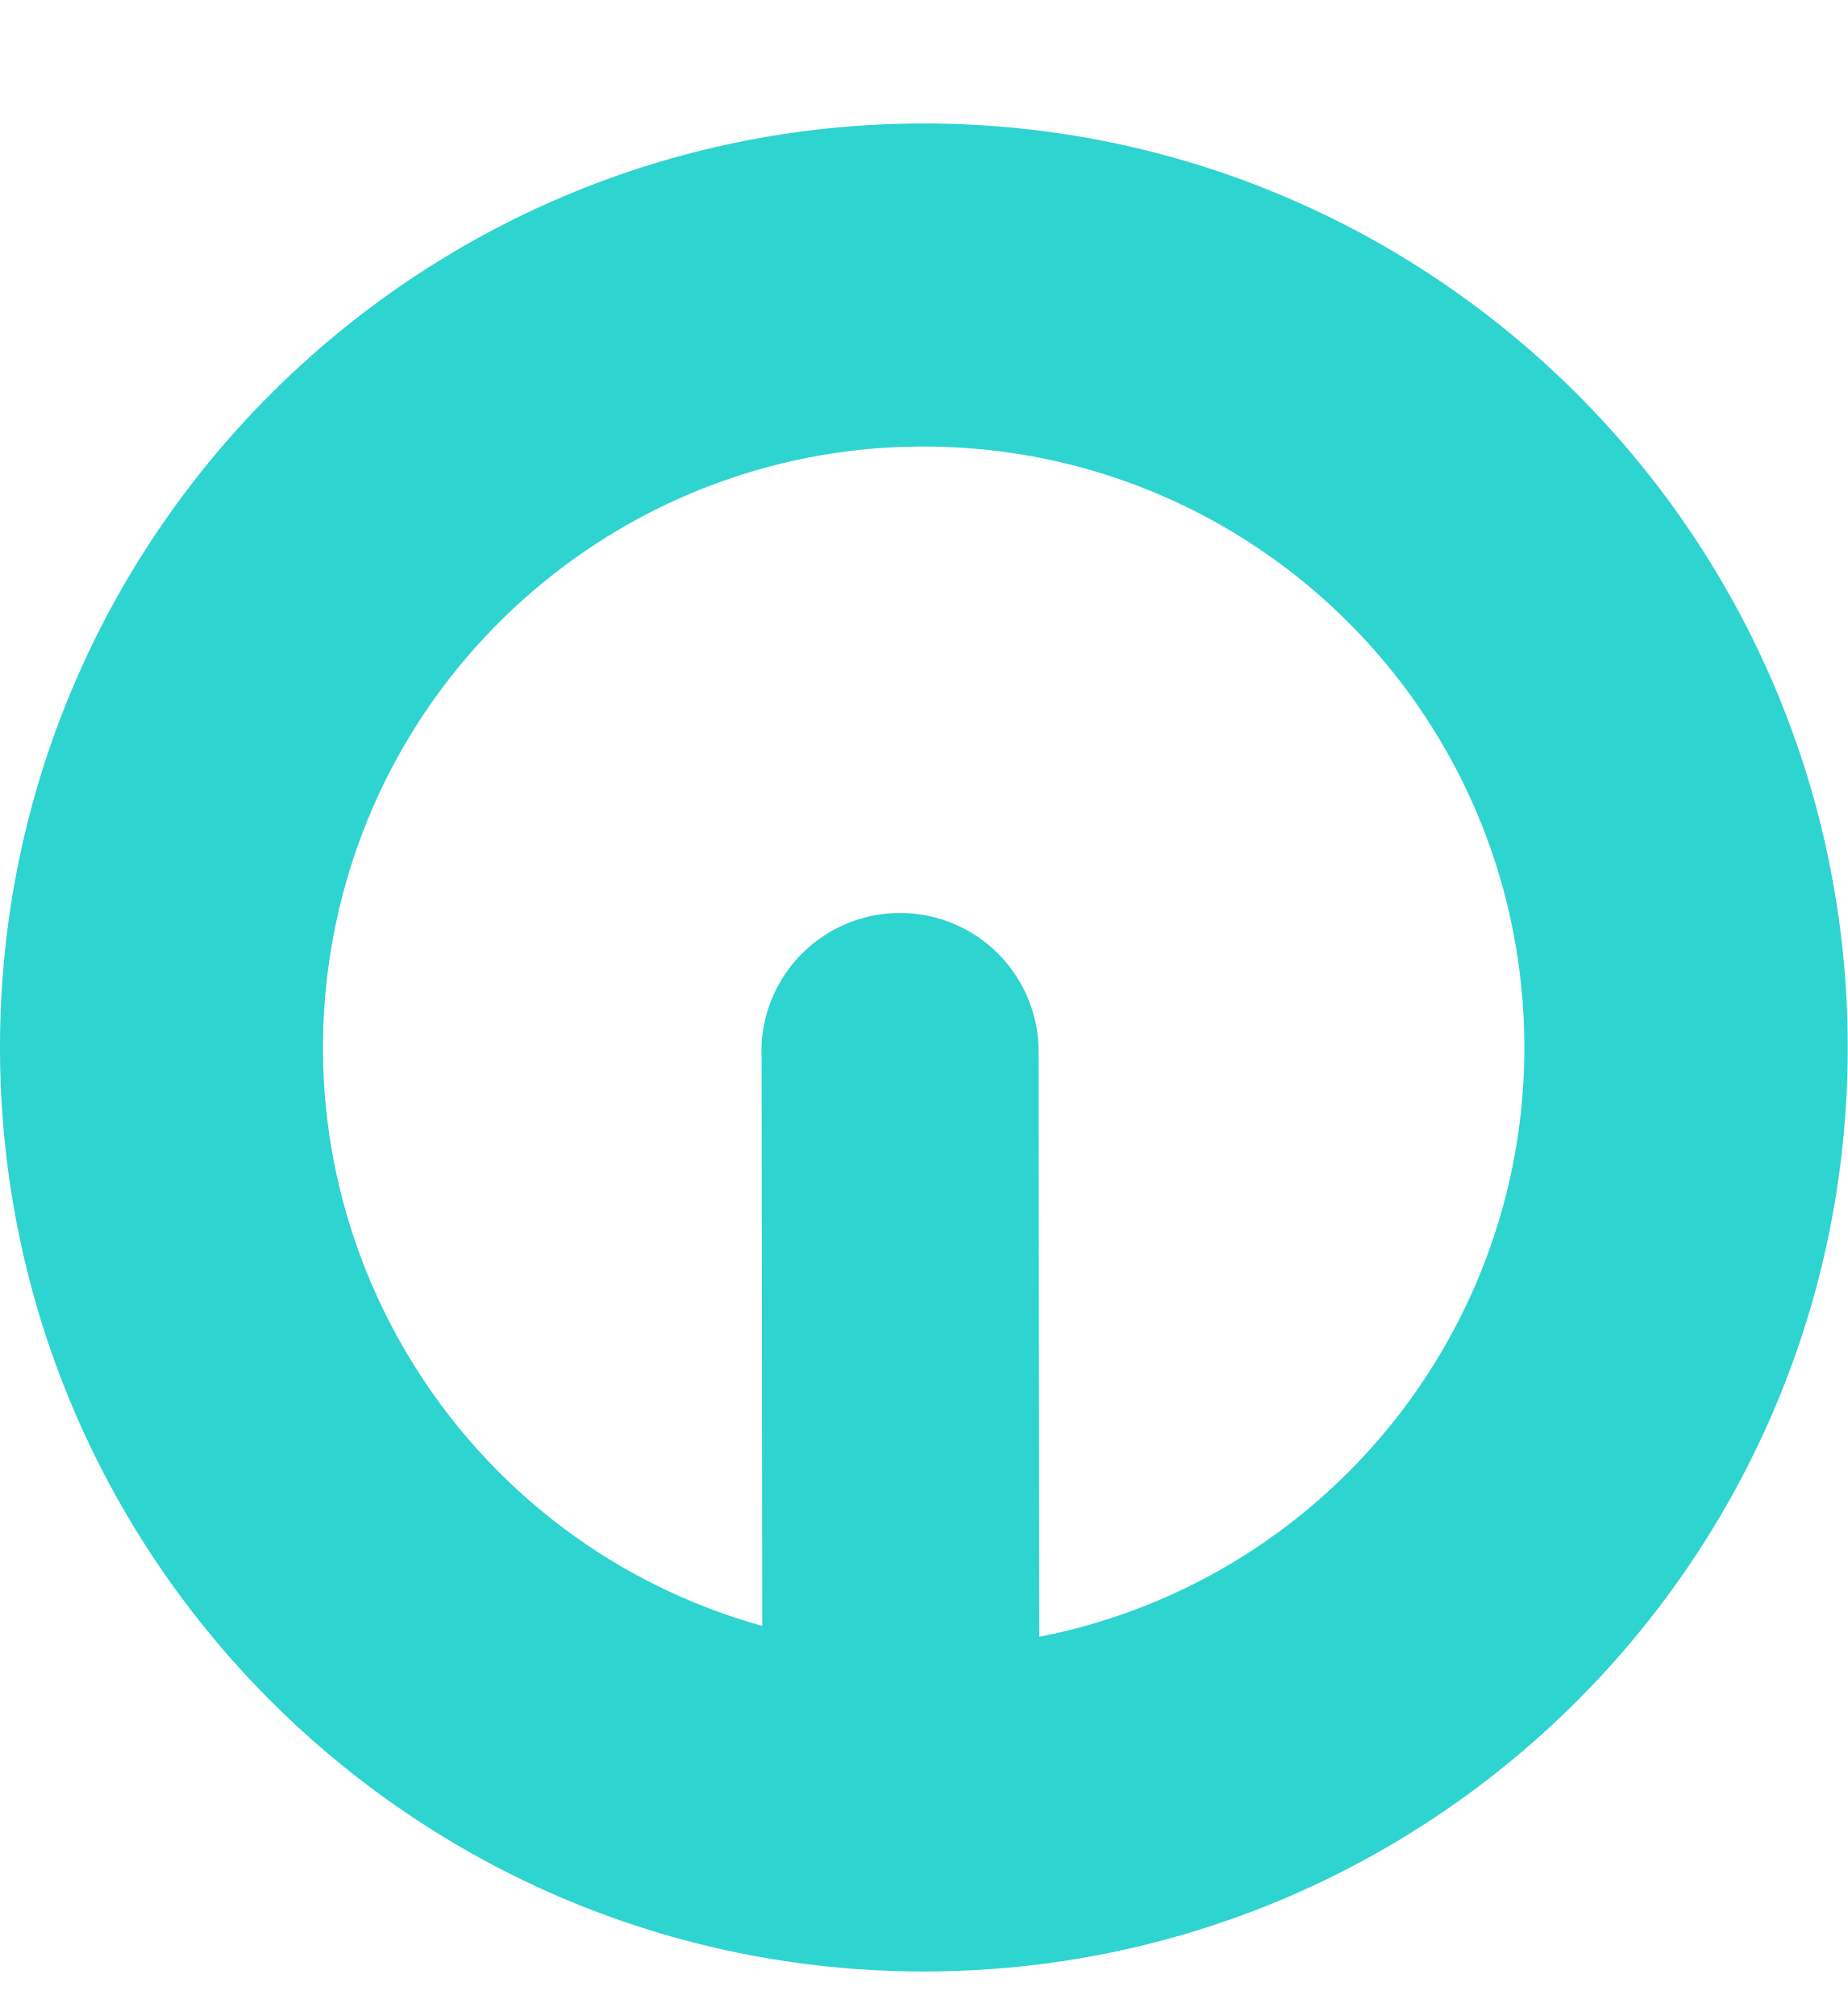
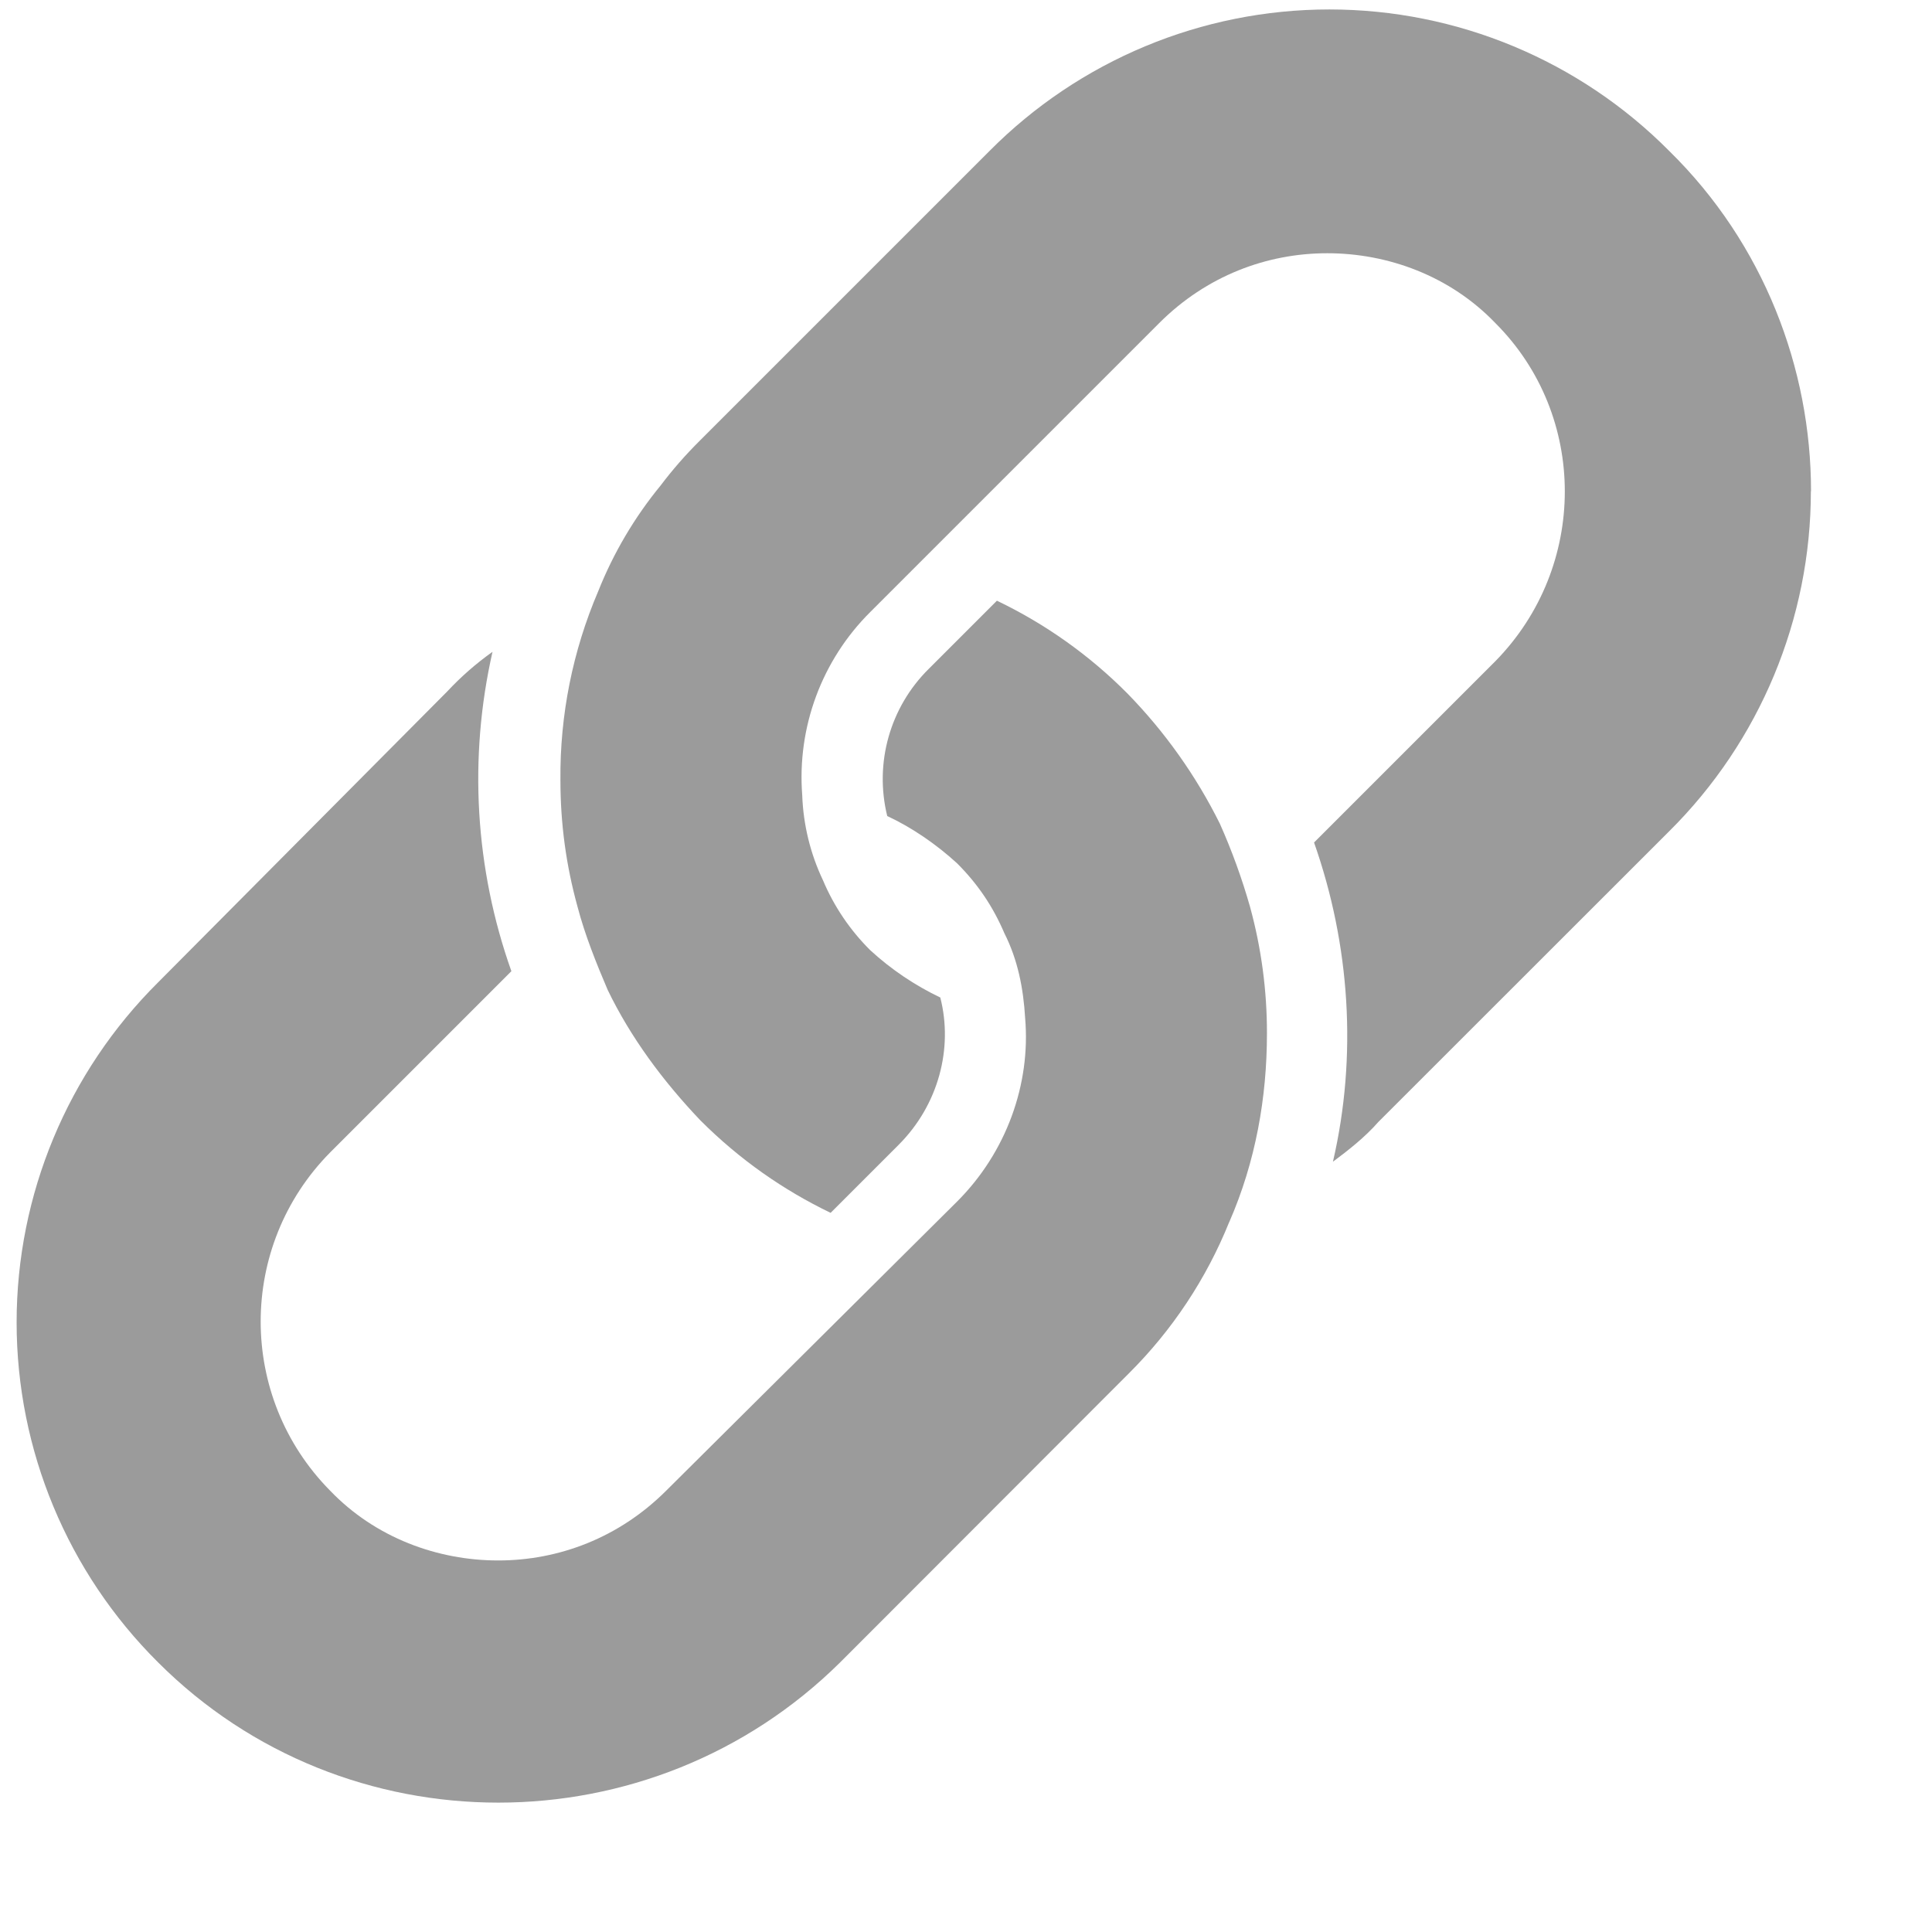
- <svg xmlns="http://www.w3.org/2000/svg" width="11" height="12" viewBox="0 0 11 12">
-   <path fill="#2ED4CF" fill-rule="evenodd" d="M4.538 9.679L4.534 6.3a.825.825 0 1 1 1.649-.04l.004 3.483a3.576 3.576 0 1 0-1.65-.065zm.962 2.056a5.5 5.5 0 1 1 0-11 5.5 5.5 0 0 1 0 11z" />
+ <svg xmlns="http://www.w3.org/2000/svg" width="13" height="13" viewBox="0 0 13 13">
+   <g fill="#9B9B9B" fill-rule="evenodd">
+     <path d="M8.271 8.224c.178-.407.254-.839.254-1.27a3.2 3.2 0 0 0-.114-.853 4.186 4.186 0 0 0-.203-.559 3.454 3.454 0 0 0-.623-.877 3.165 3.165 0 0 0-.877-.623L6.25 4.5a1.042 1.042 0 0 0-.28.991c.166.077.33.19.47.318.14.14.242.292.318.47.09.178.128.369.14.572.038.445-.127.903-.457 1.233L4.483 10.03c-.318.318-.724.47-1.131.47-.407 0-.826-.152-1.131-.47a1.619 1.619 0 0 1 0-2.275l1.22-1.22a3.864 3.864 0 0 1-.127-2.149 1.996 1.996 0 0 0-.305.267L1.064 6.61a3.225 3.225 0 0 0 0 4.576c1.258 1.258 3.317 1.258 4.589 0L7.597 9.24a3.037 3.037 0 0 0 .674-1.017z" />
+     <path d="M12.186 3.305c0-.826-.318-1.665-.953-2.288a3.222 3.222 0 0 0-4.576 0L4.712 2.962c-.102.101-.19.203-.267.305a2.69 2.69 0 0 0-.42.712 3.154 3.154 0 0 0-.254 1.27c0 .293.038.573.115.852.05.191.127.382.203.56.153.317.369.61.623.877.267.267.56.47.877.623l.458-.458c.267-.267.368-.648.28-.991a1.916 1.916 0 0 1-.471-.318 1.465 1.465 0 0 1-.318-.47 1.457 1.457 0 0 1-.14-.573 1.568 1.568 0 0 1 .458-1.233L7.8 2.174c.318-.318.724-.47 1.131-.47.407 0 .826.152 1.131.47.623.622.623 1.64 0 2.275l-1.22 1.22c.242.687.292 1.437.127 2.148.102-.076.216-.165.305-.267l1.958-1.957a3.225 3.225 0 0 0 .953-2.288z" />
+   </g>
</svg>
